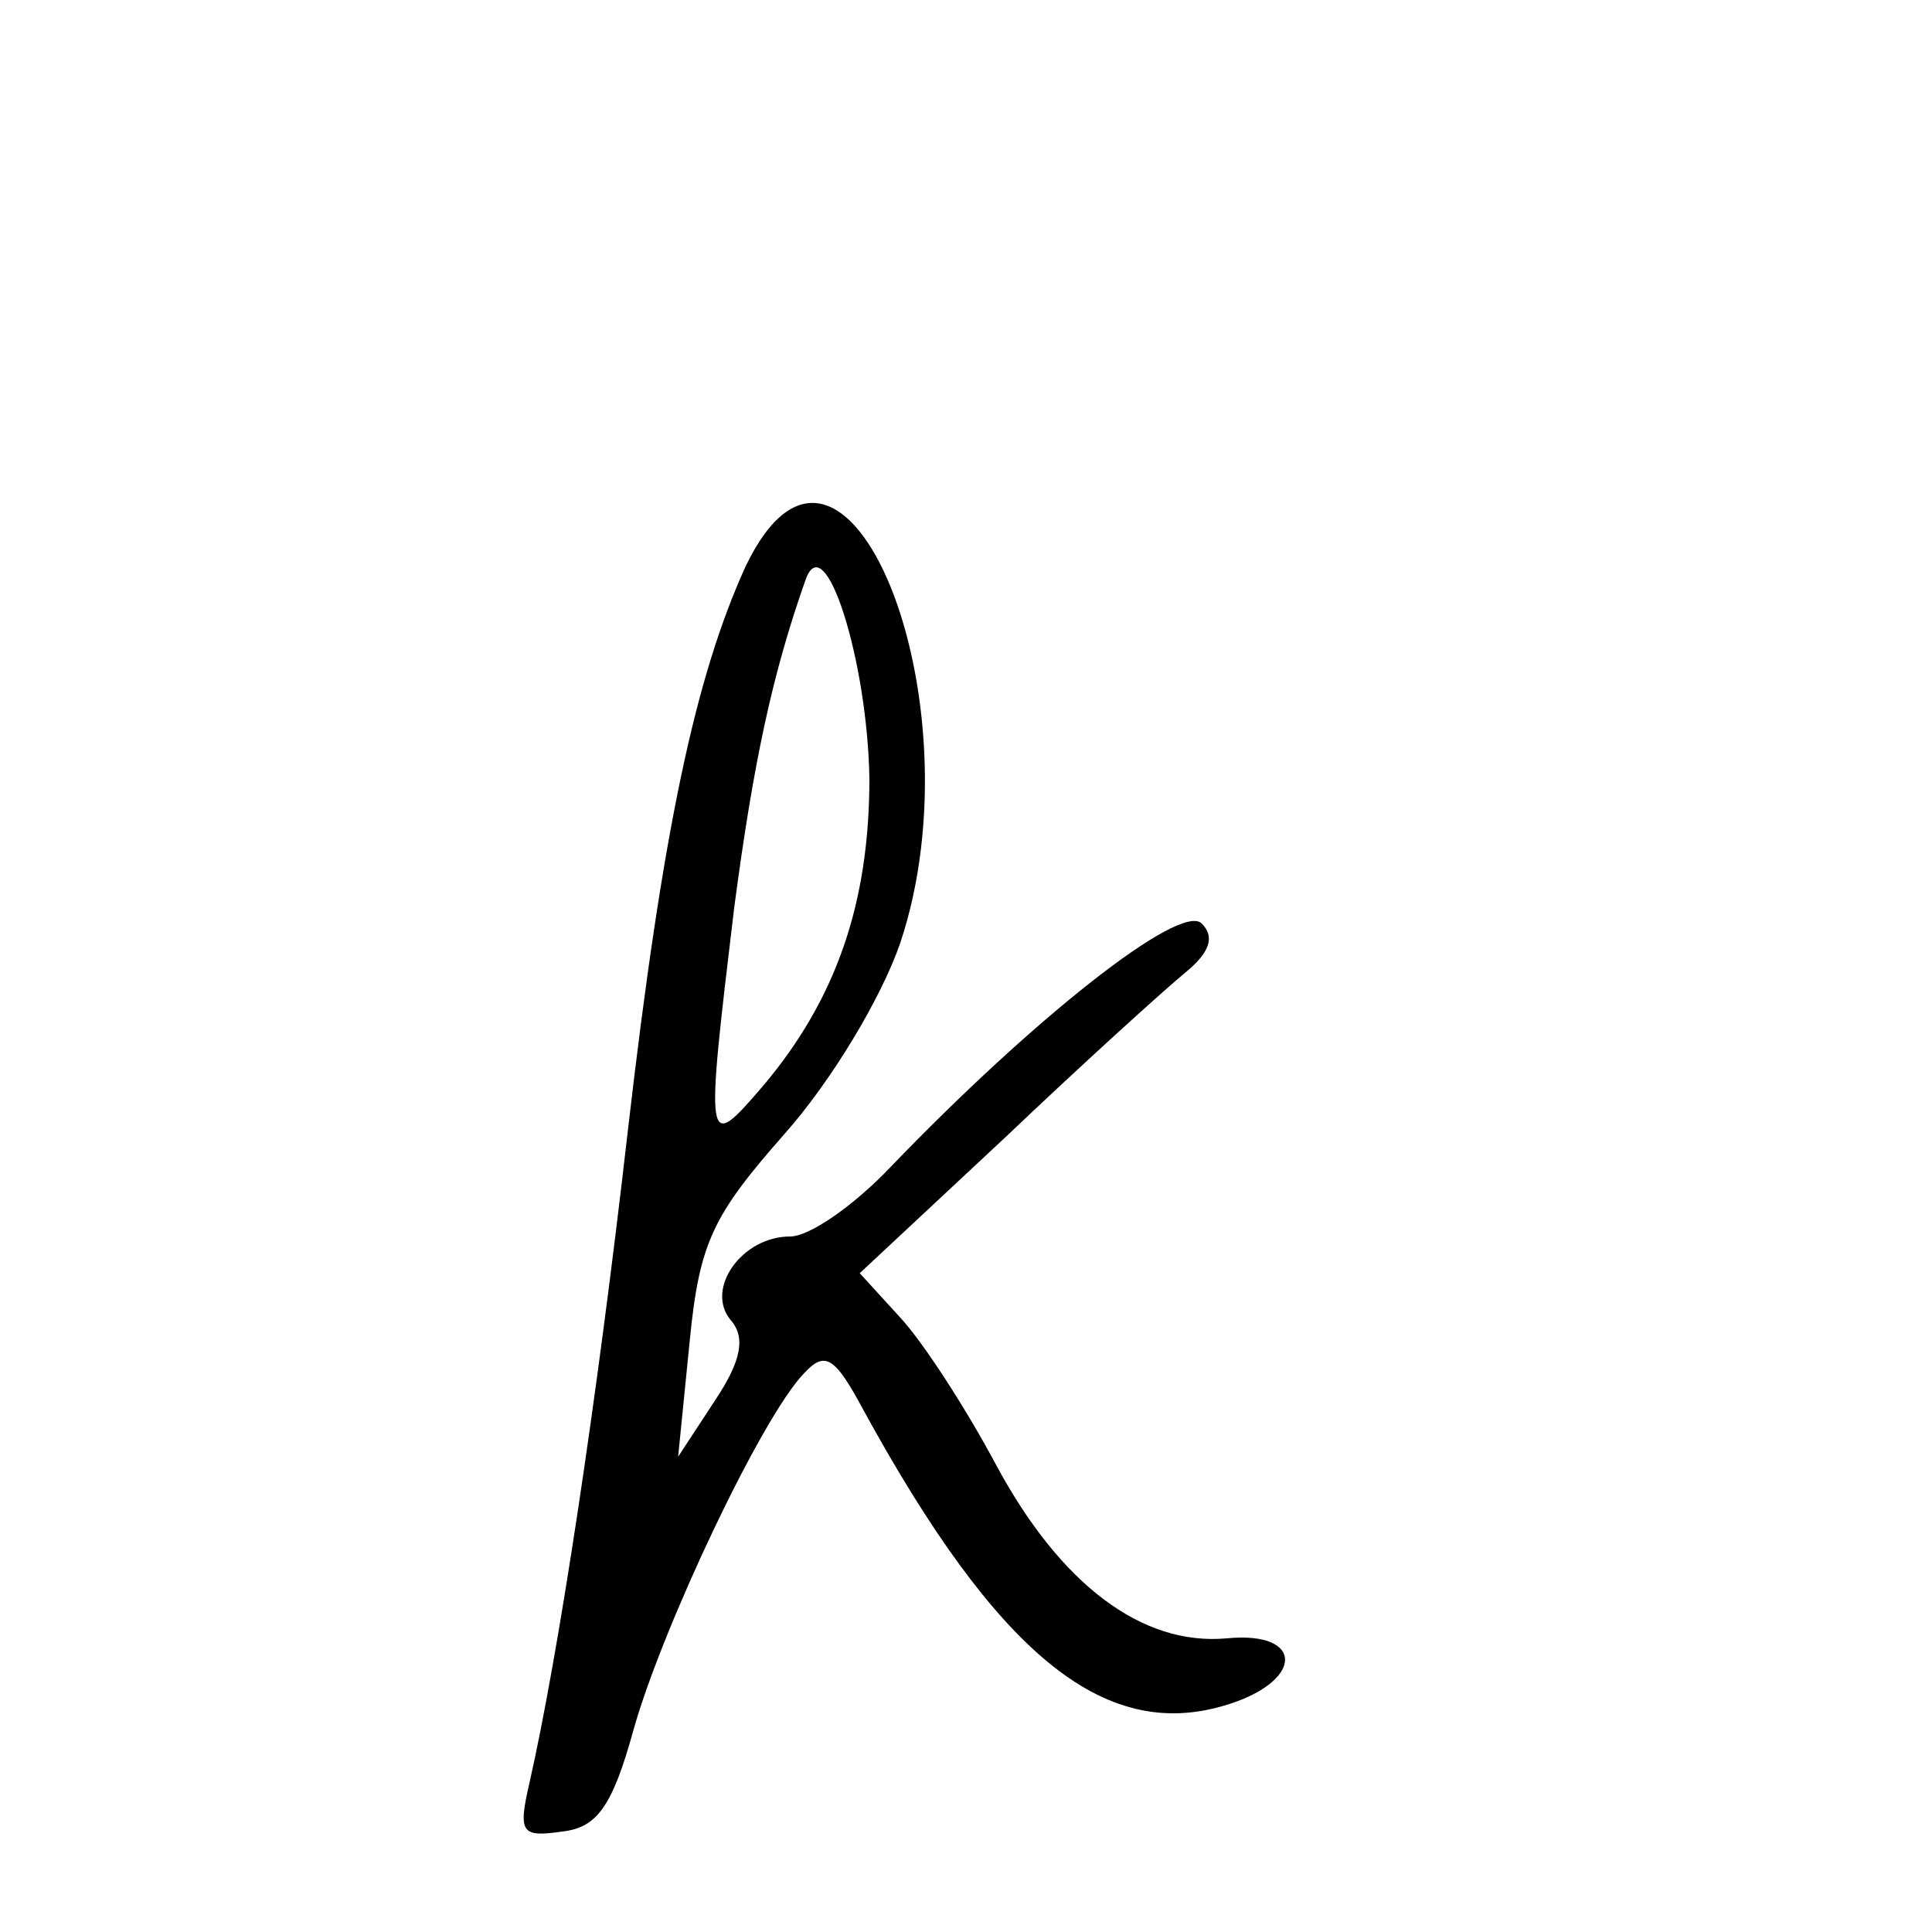
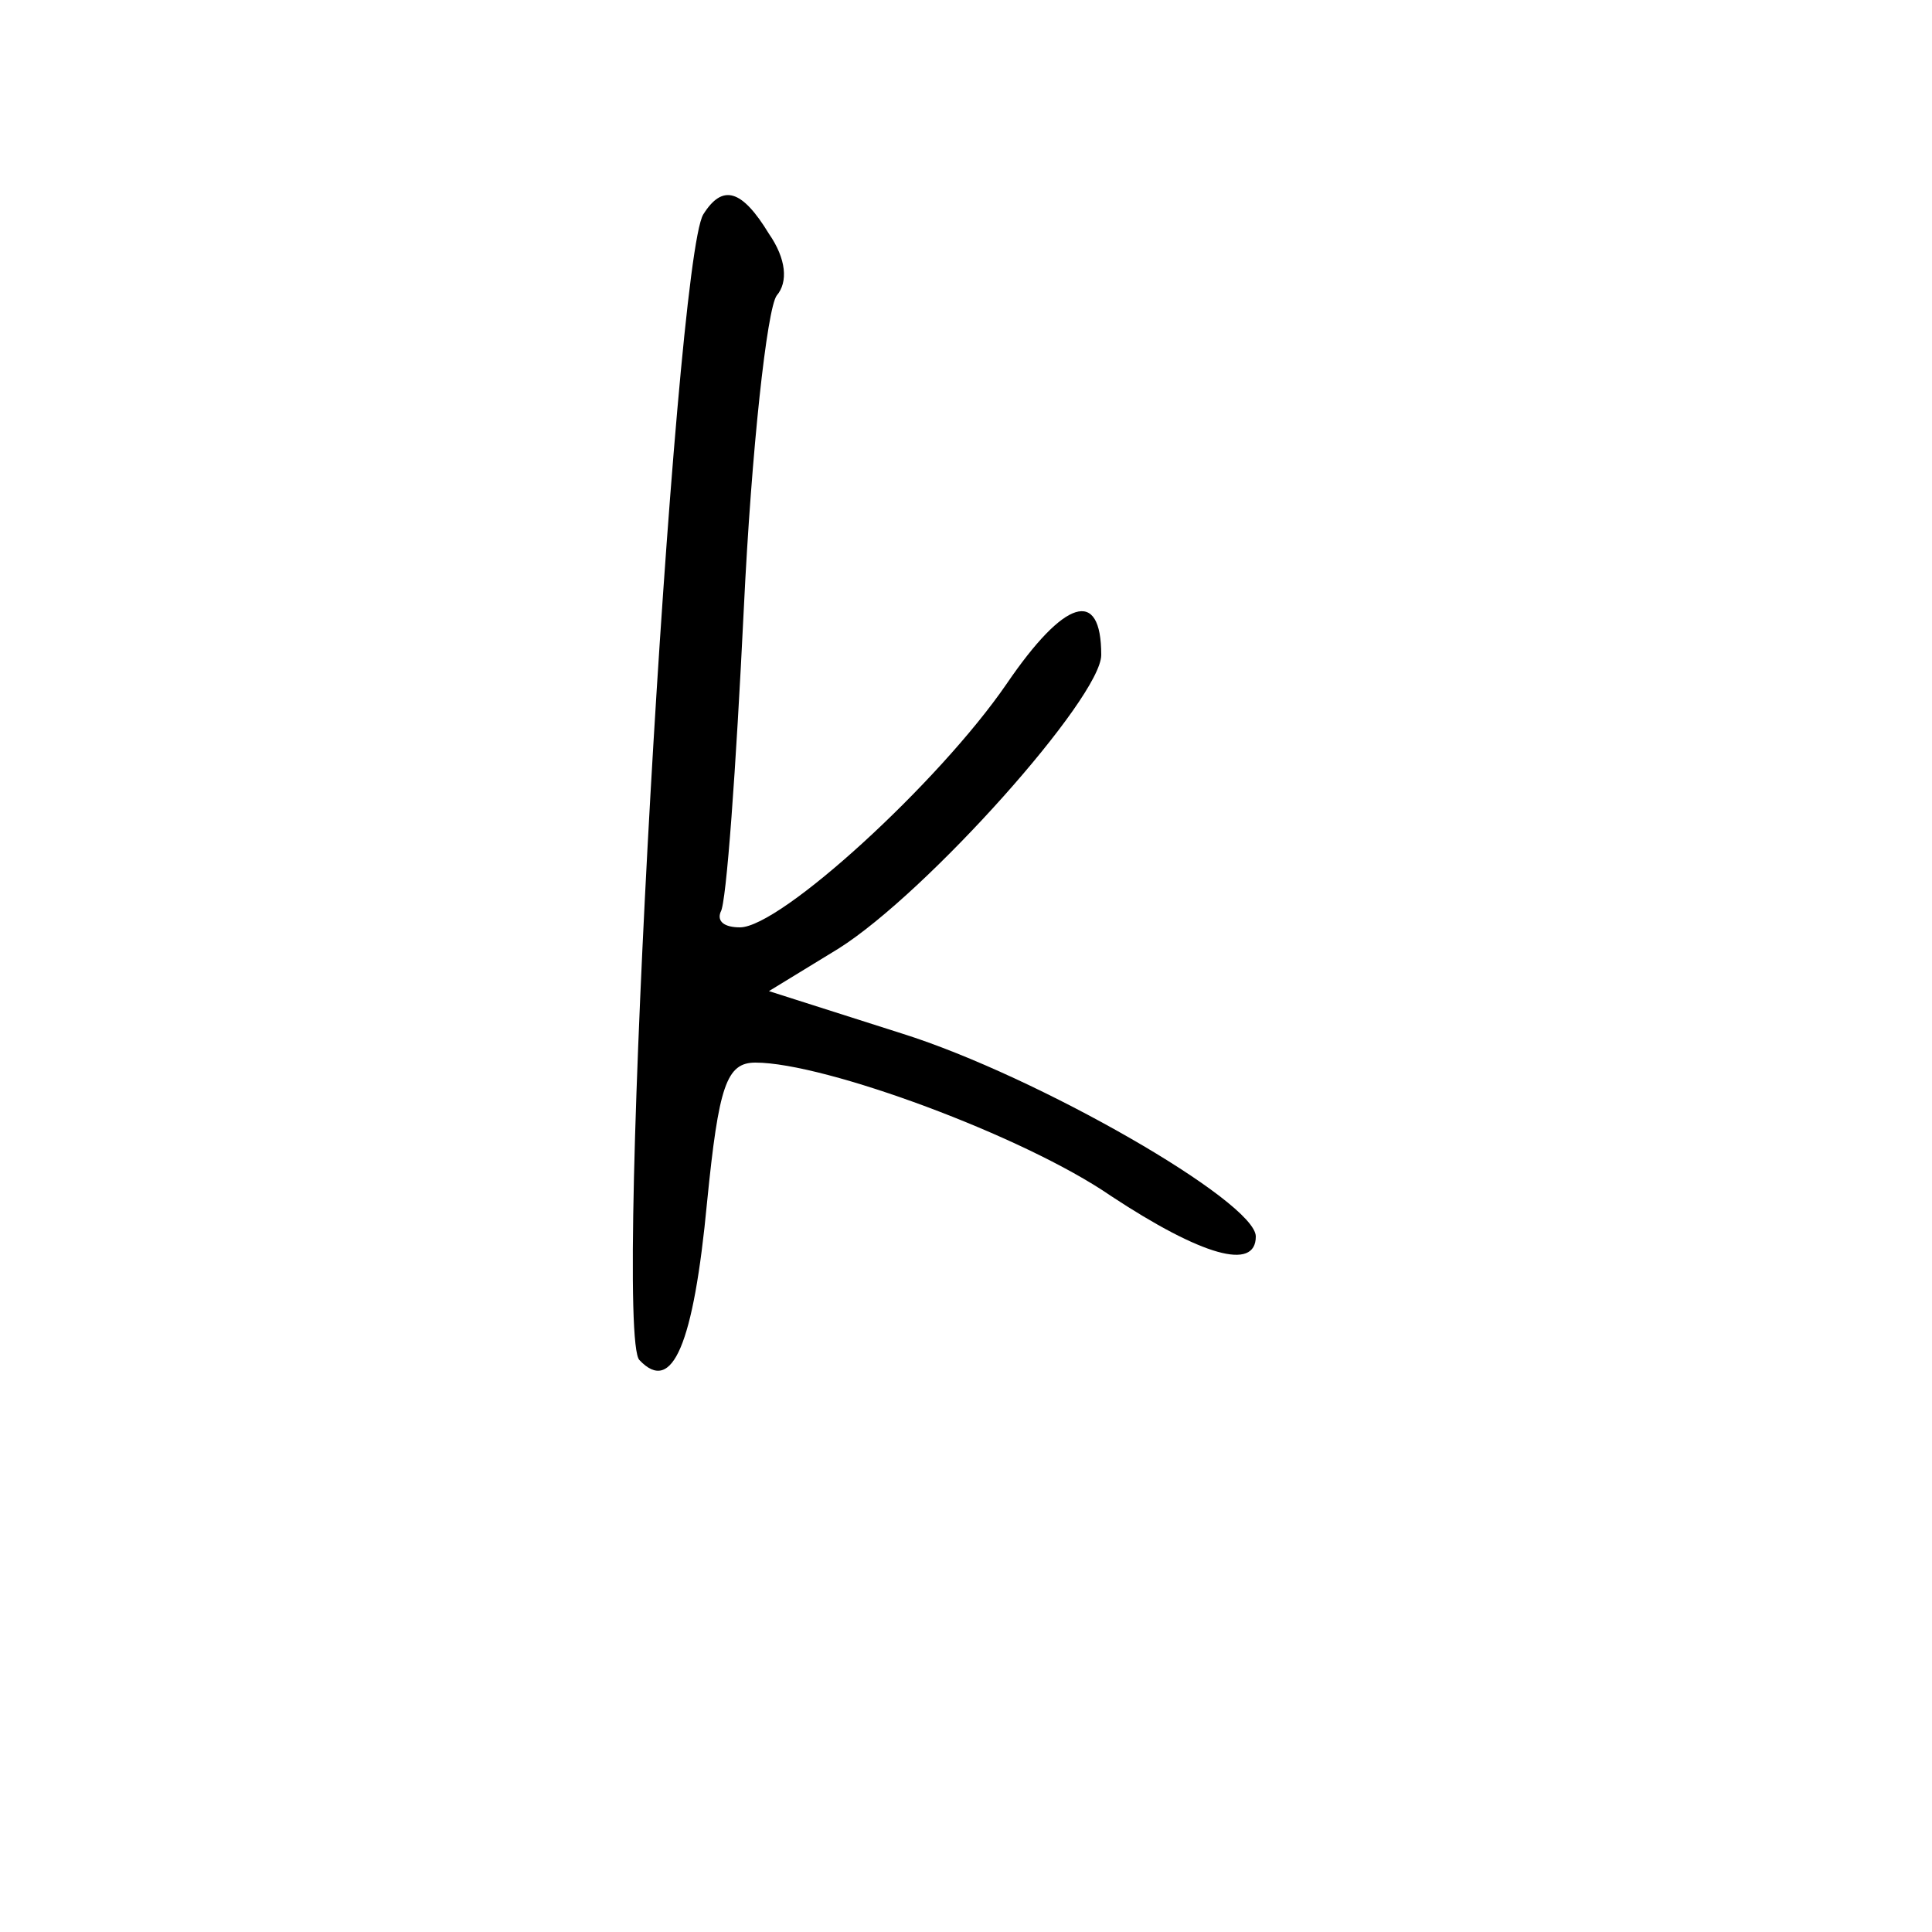
<svg xmlns="http://www.w3.org/2000/svg" version="1.0" width="100pt" height="100pt" viewBox="0 0 100 100" preserveAspectRatio="xMidYMid meet">
  <g transform="translate(0,100) scale(0.1,-0.1)" fill="#000000" stroke="none">
-     <path d="M386 707 c-26 -57 -43 -136 -61 -292 -16 -140 -36 -272 -51 -338 -6 -26 -4 -28 17 -25 18 2 26 13 37 53 15 53 66 161 88 184 11 12 16 9 31 -19 69 -126 124 -171 186 -153 42 12 43 39 2 35 -44 -4 -86 28 -119 89 -16 30 -38 64 -50 77 l-21 23 75 70 c41 39 83 77 94 86 12 10 15 18 8 25 -11 11 -87 -49 -161 -126 -19 -20 -42 -36 -52 -36 -25 0 -44 -27 -31 -43 8 -9 6 -21 -8 -42 l-19 -29 6 60 c5 51 12 65 49 107 24 27 50 70 60 99 42 126 -29 301 -80 195z m64 -110 c0 -64 -17 -114 -55 -159 -30 -35 -30 -33 -15 92 10 76 20 122 37 170 10 28 32 -42 33 -103z" />
+     <path d="M364 889 c-15 -25 -47 -580 -33 -593 17 -18 28 8 35 82 6 60 10 72 25 72 36 0 139 -38 184 -69 47 -31 75 -39 75 -21 0 18 -113 83 -183 105 l-69 22 36 22 c46 29 136 130 136 152 0 35 -19 29 -49 -15 -35 -51 -117 -126 -138 -126 -8 0 -12 3 -10 8 3 4 8 75 12 157 4 83 12 155 17 162 6 7 5 19 -4 32 -14 23 -24 26 -34 10z" />
  </g>
</svg>
